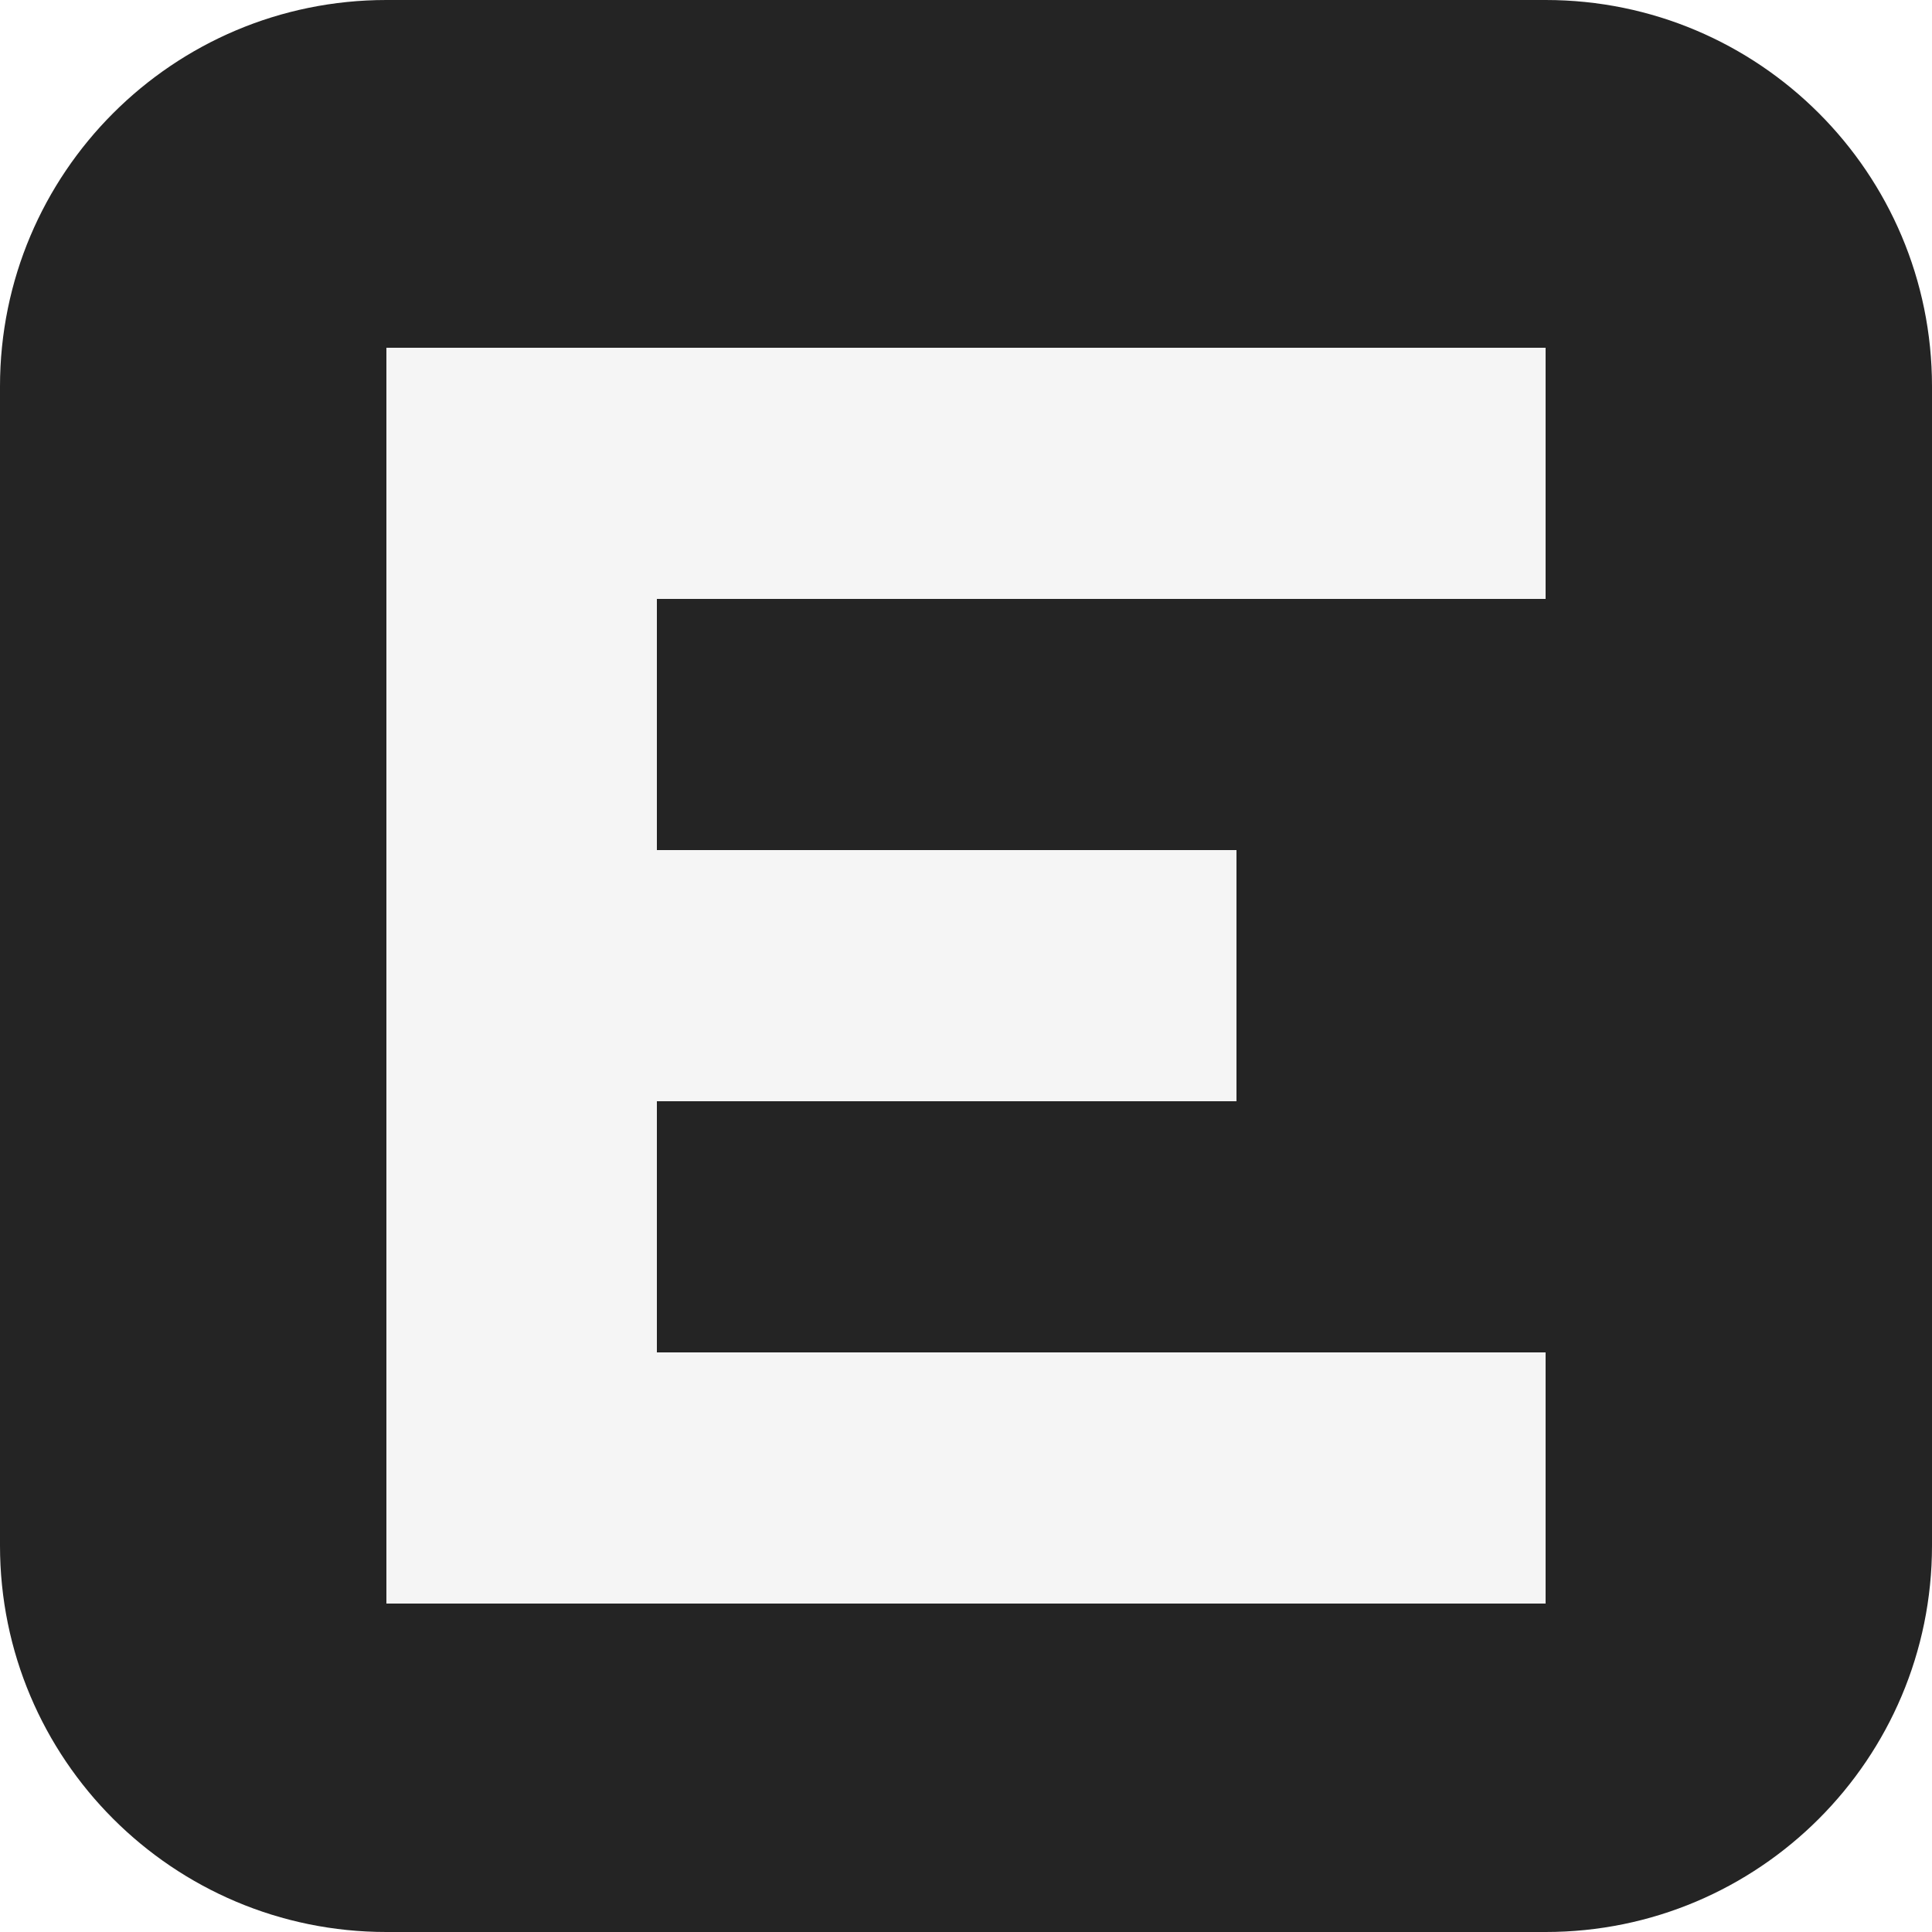
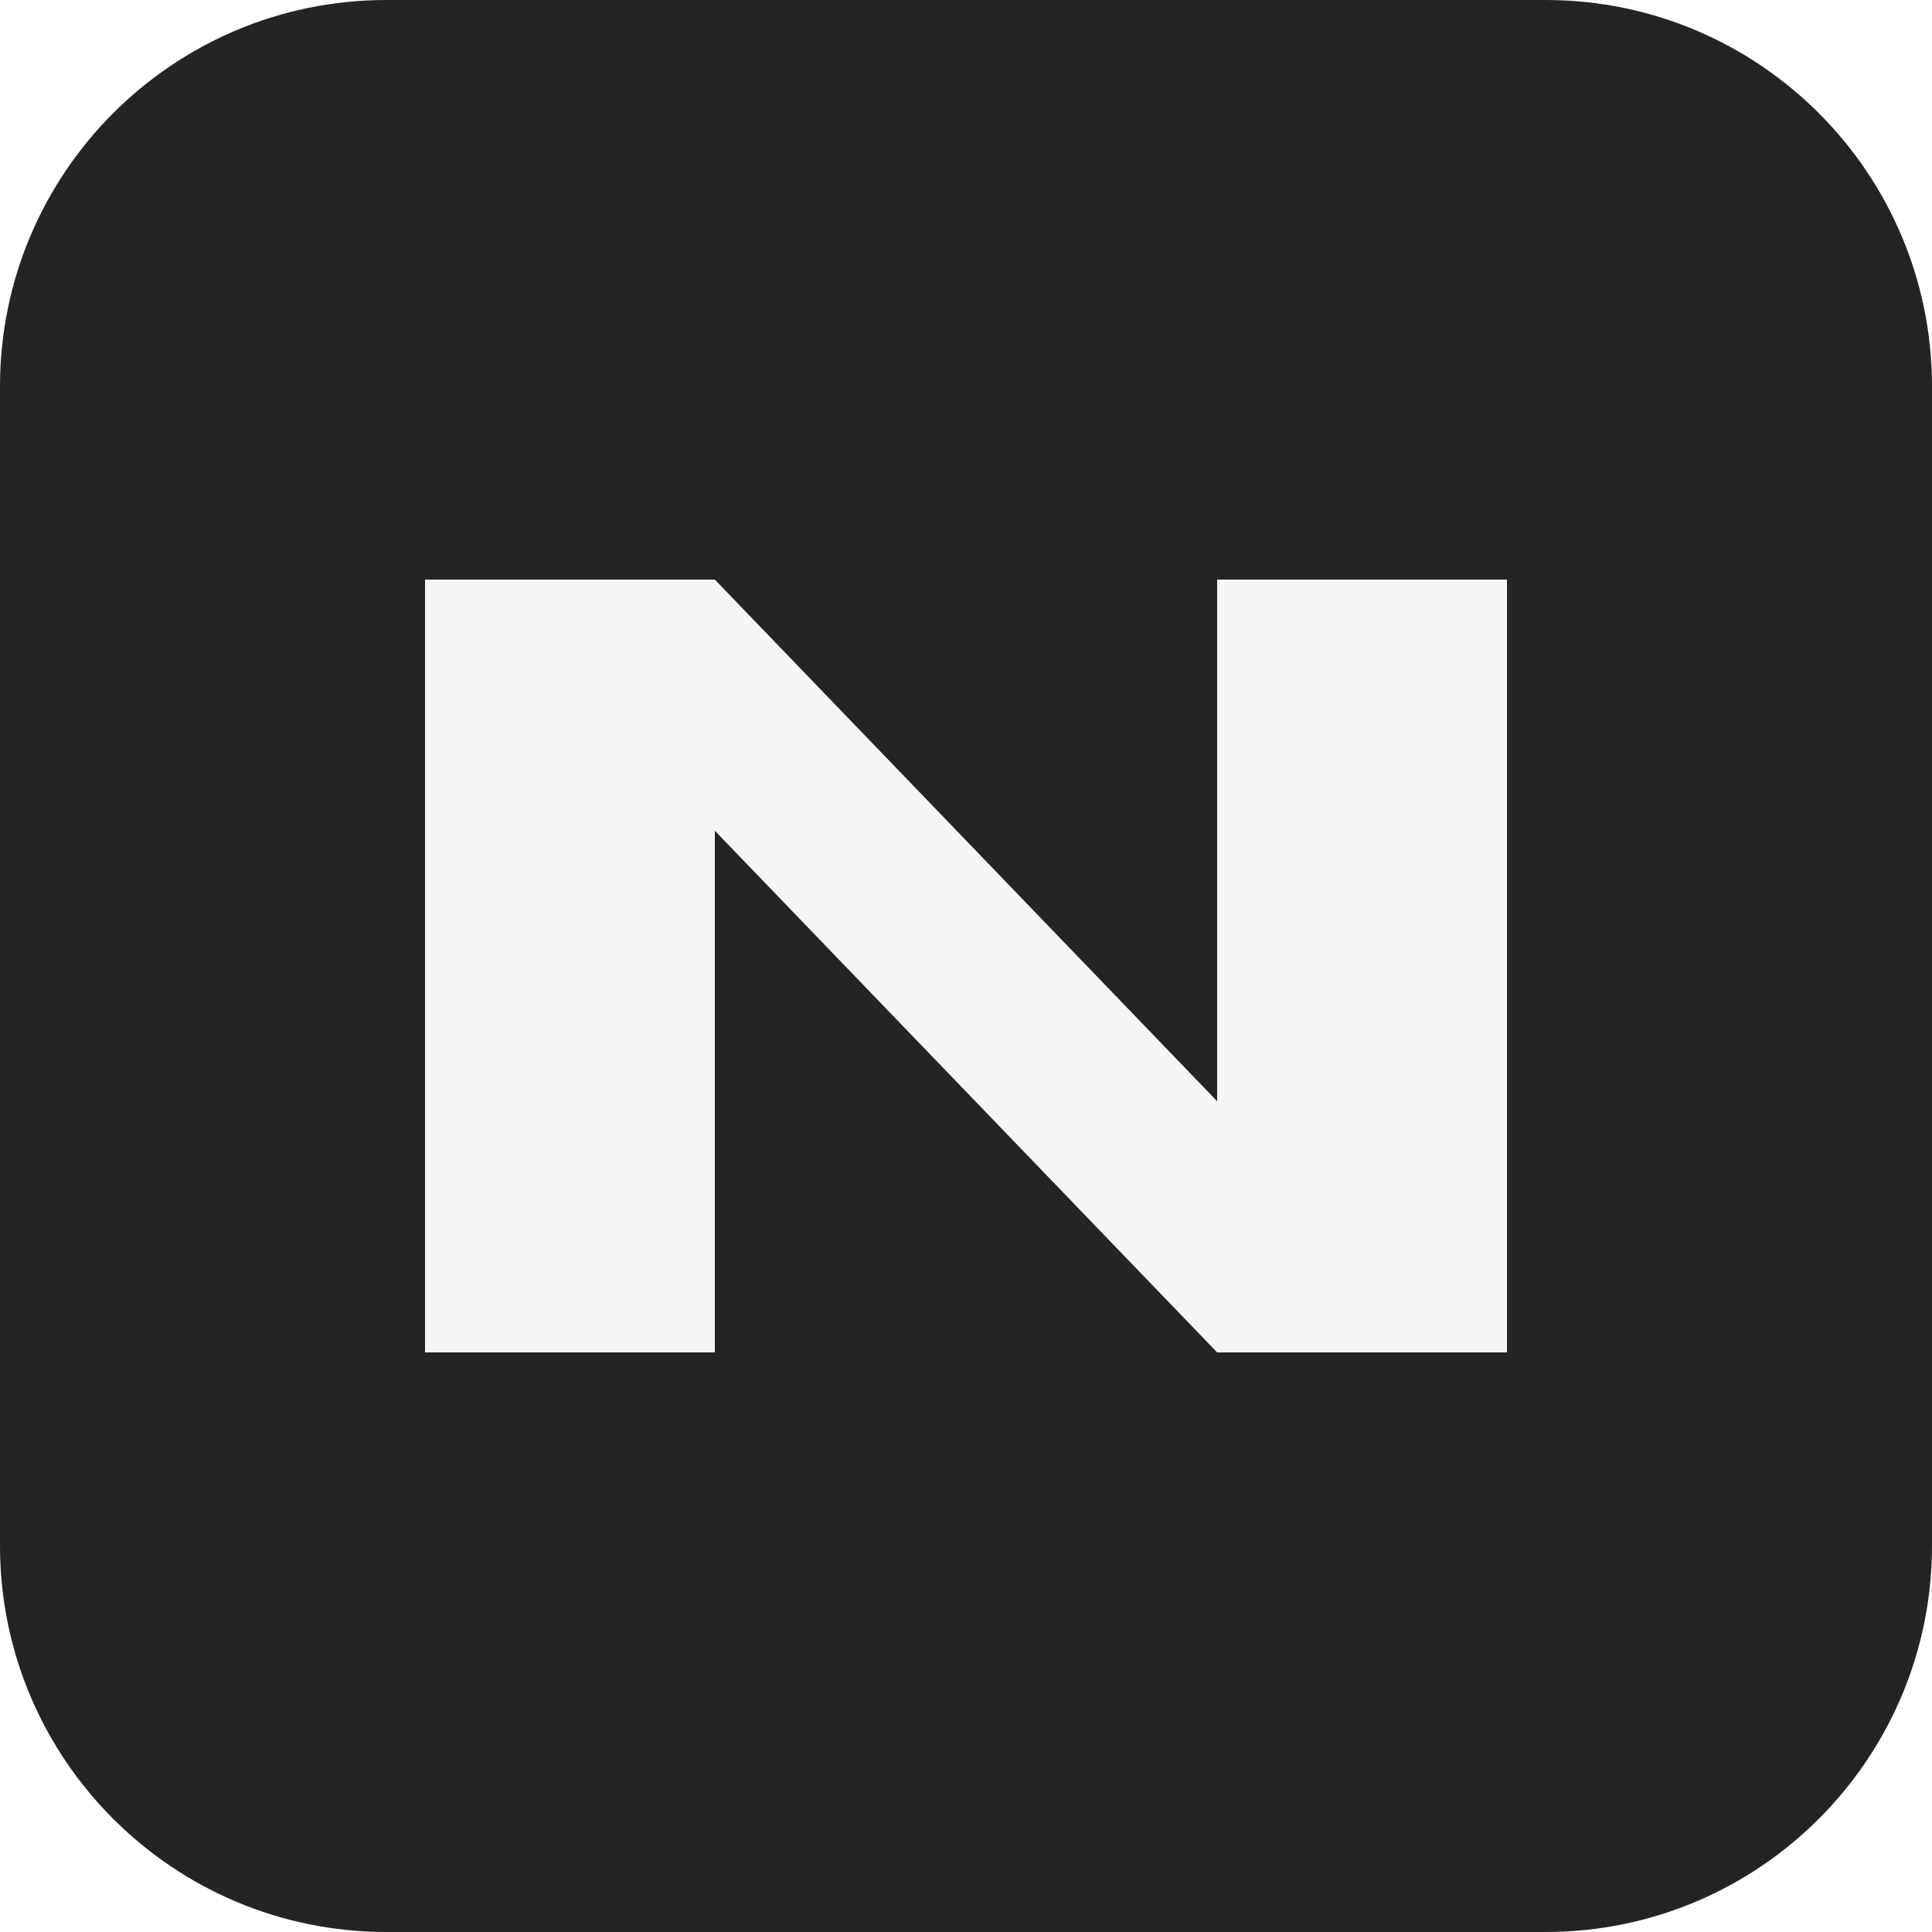
<svg xmlns="http://www.w3.org/2000/svg" viewBox="0 0 100 100">
  <rect width="100" height="100" rx="20" fill="#242424" />
-   <path fill="#F5F5F5" d="M20 18h60v13H34v13h30v13H34v13h46v13H20z" />
+   <path fill="#F5F5F5" d="M22 30h15l26 27V30h15v40H63L37 43v27H22z" />
</svg>
